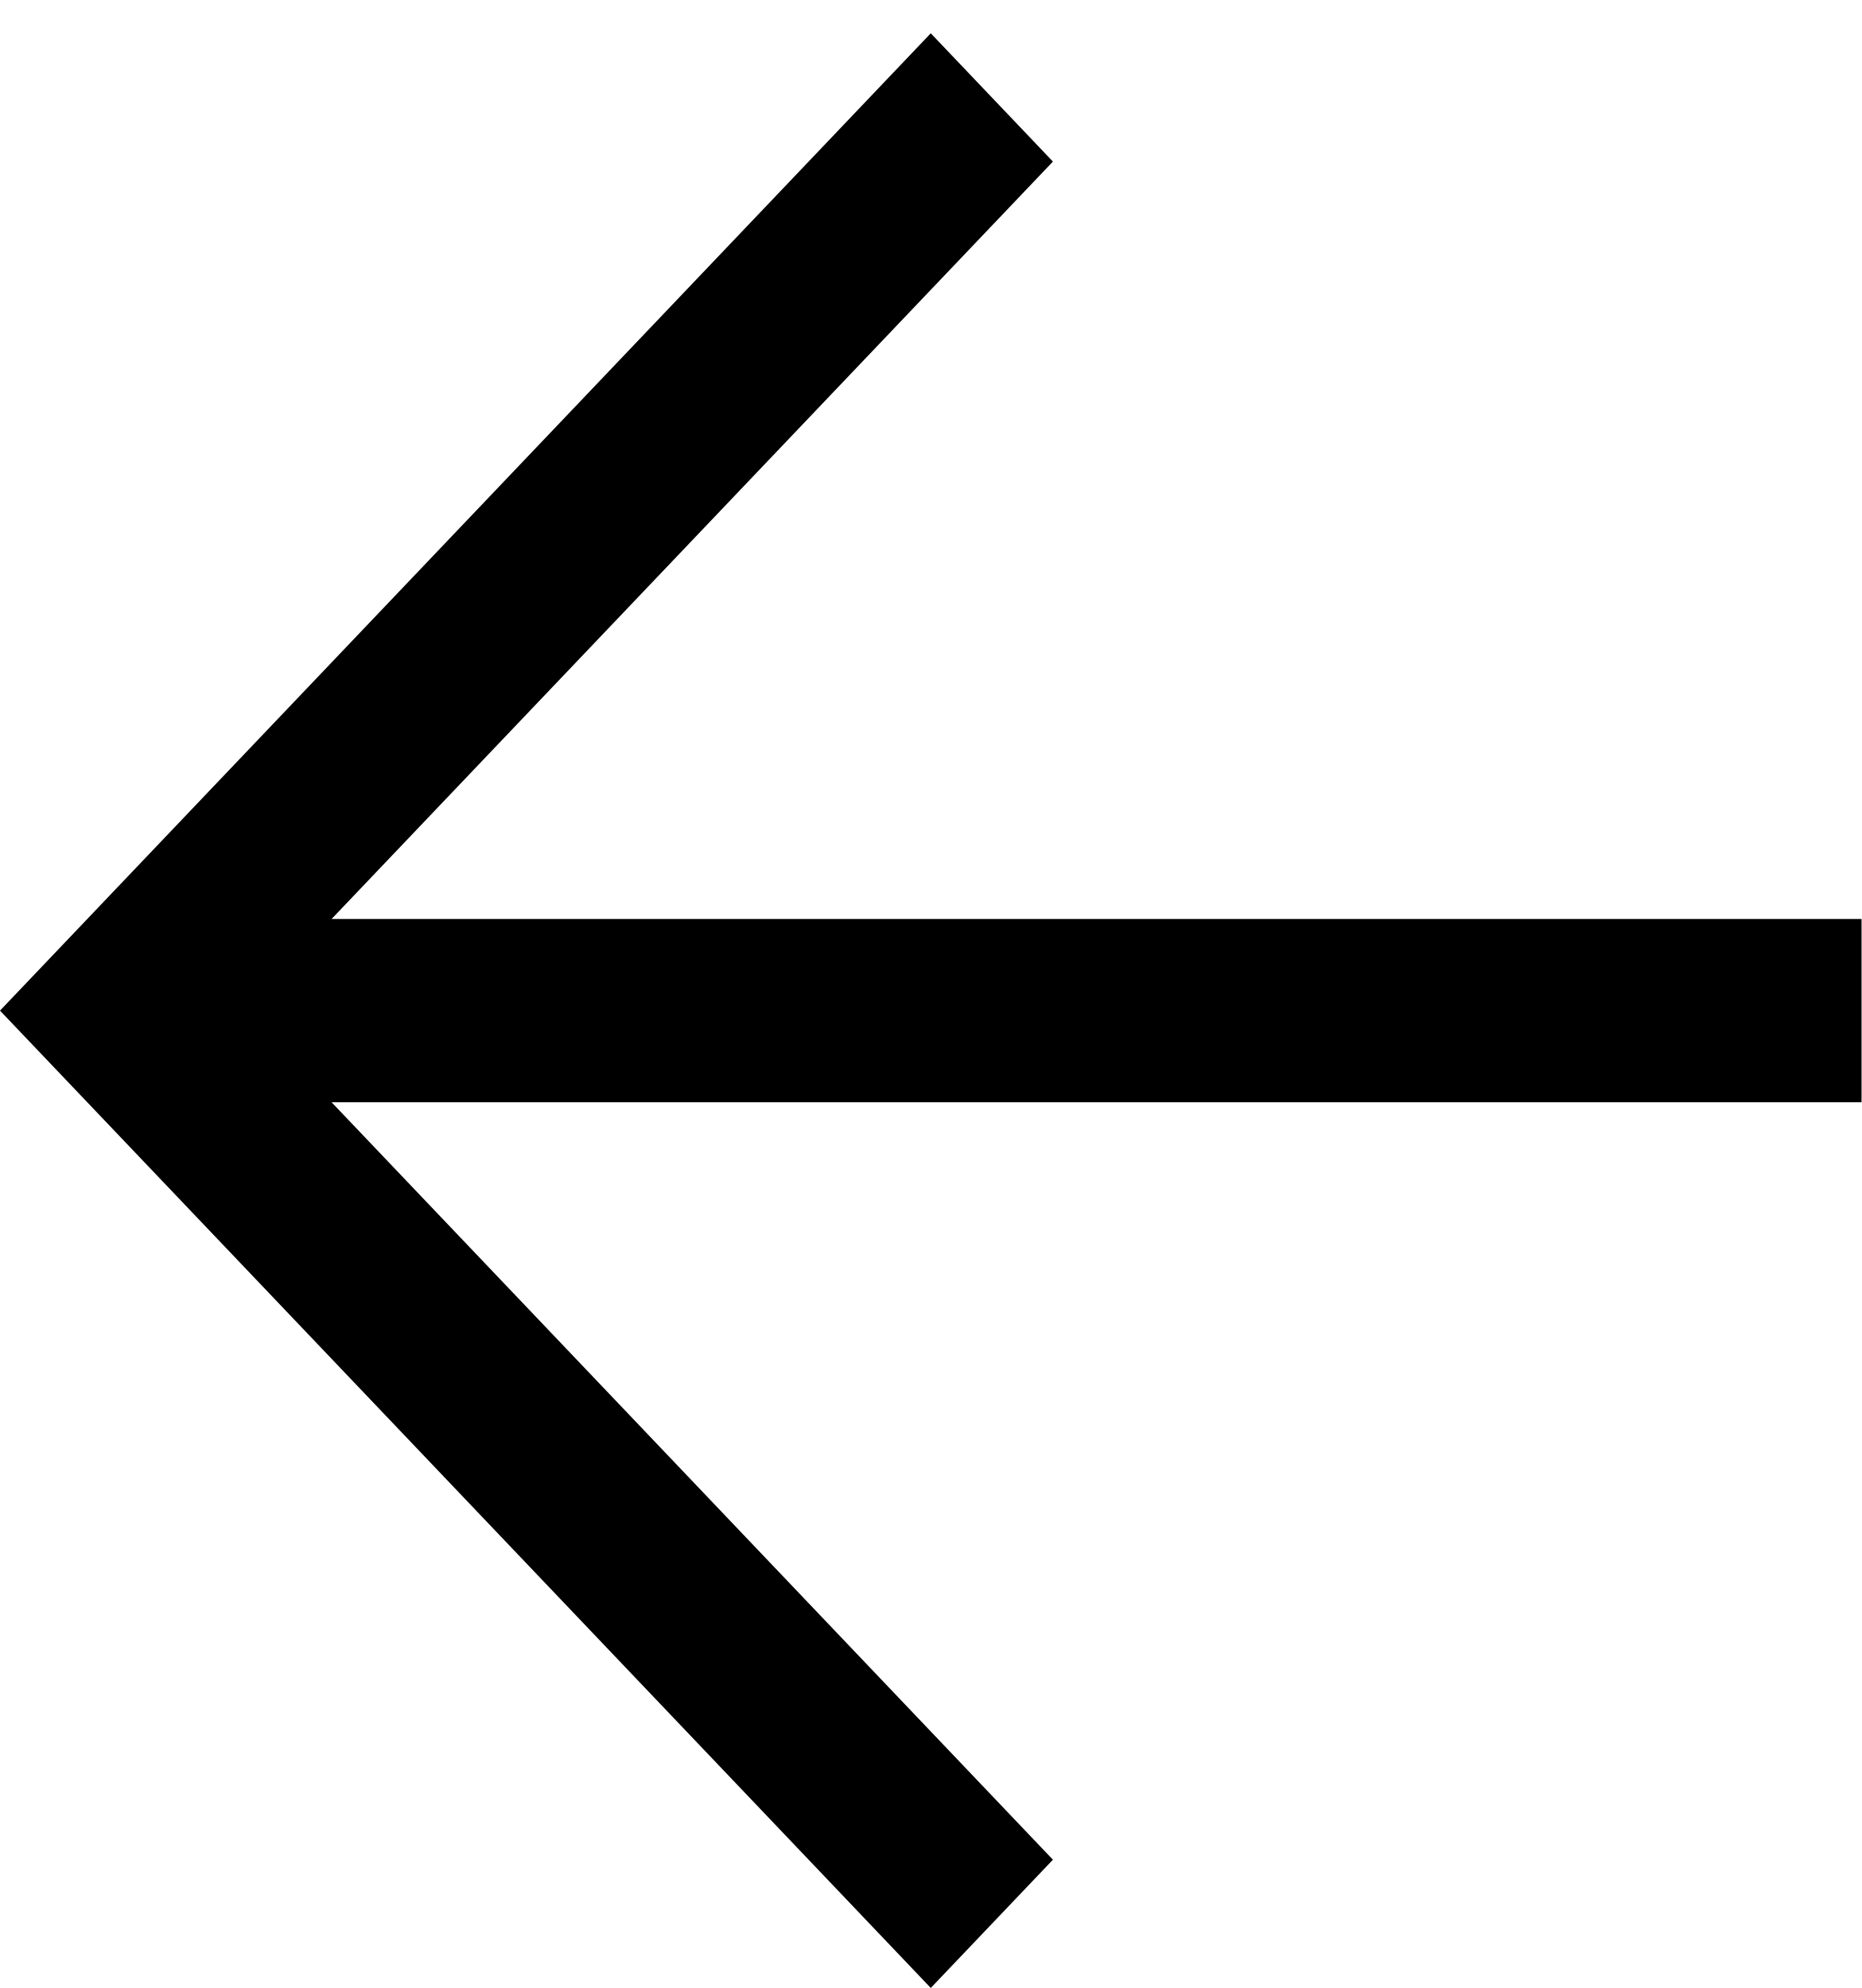
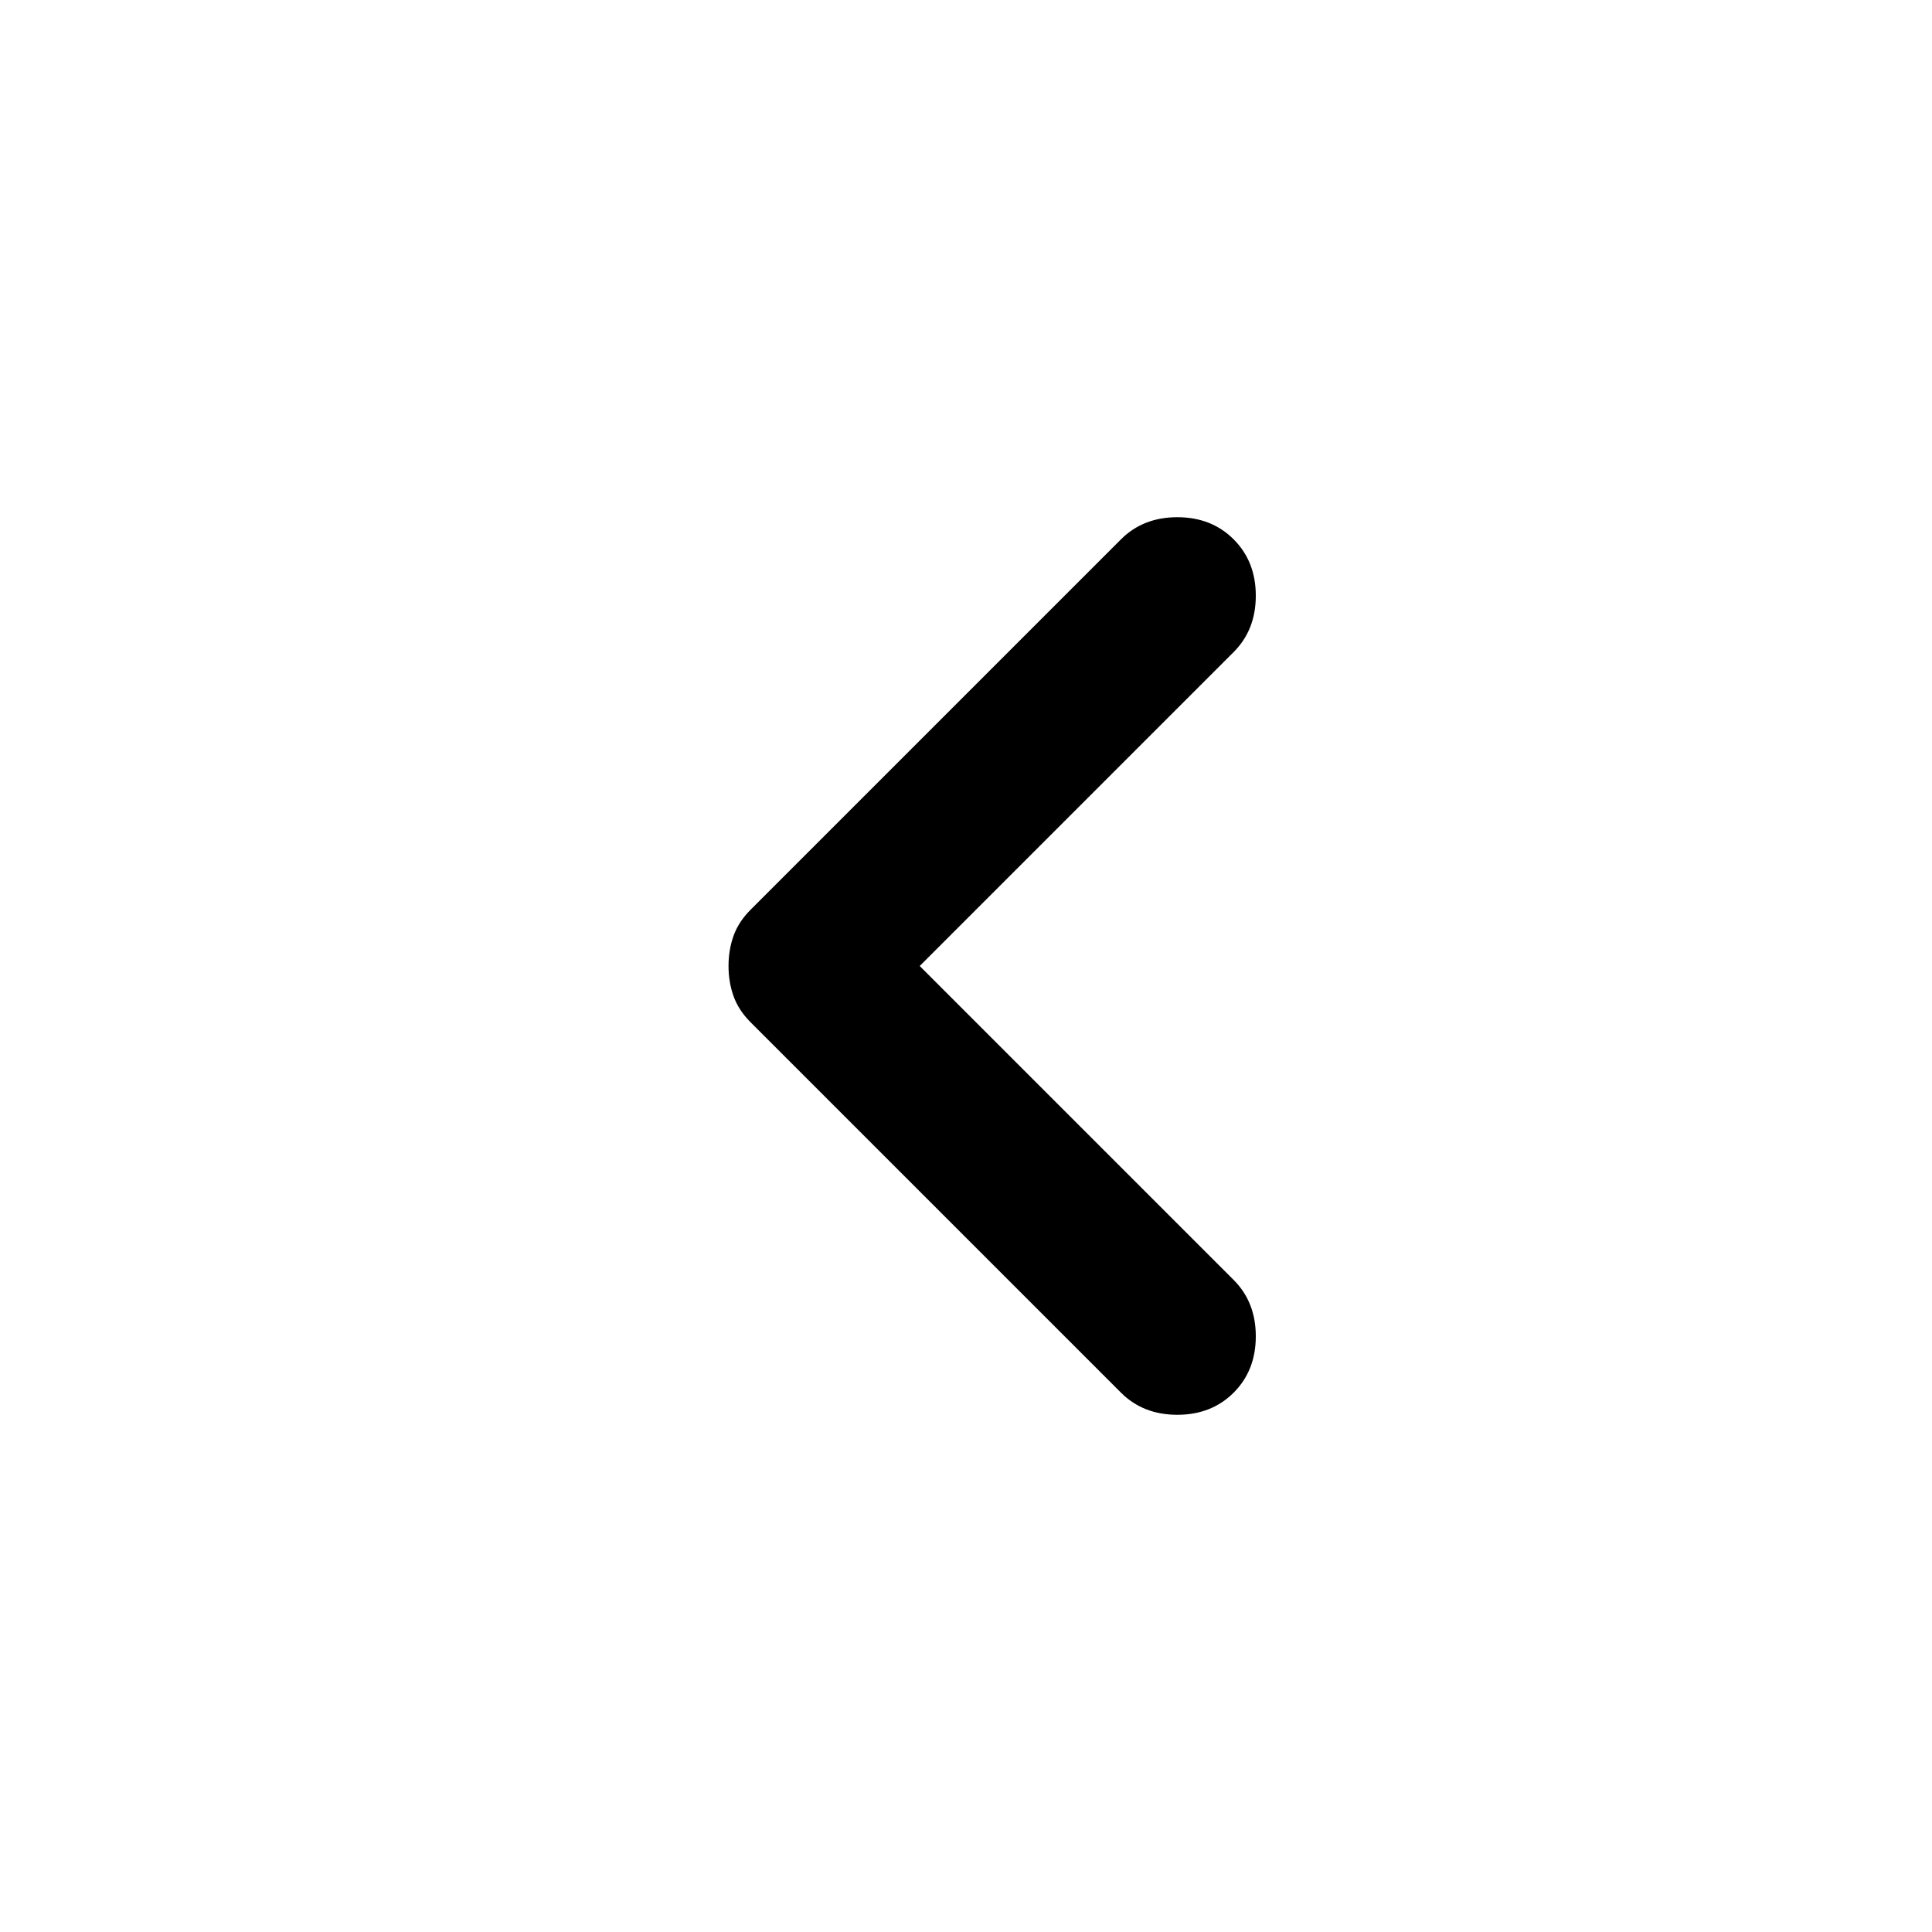
- <svg xmlns="http://www.w3.org/2000/svg" viewBox="0 0 44 47" height="47" width="44">
-   <g transform="matrix(-1 0 0 -1 44 47)">
-     <path id="Vector" d="M22 0.001L44 23.107L22 46.213L19.113 43.18L36.163 25.273L0 25.273V20.941L36.163 20.941L19.113 3.033L22 0.001Z" fill="#000000" />
+ <svg xmlns="http://www.w3.org/2000/svg" viewBox="0 0 960 960" width="24" height="24">
+   <g transform="matrix(0 1 -1 0 0 -0)">
+     <path d="M480-362q-8 0-15-2.5t-13-8.5L268-557q-11-11-11-28t11-28q11-11 28-11t28 11l156 156 156-156q11-11 28-11t28 11q11 11 11 28t-11 28L508-373q-6 6-13 8.5t-15 2.5Z" fill="#000000" />
  </g>
</svg>
